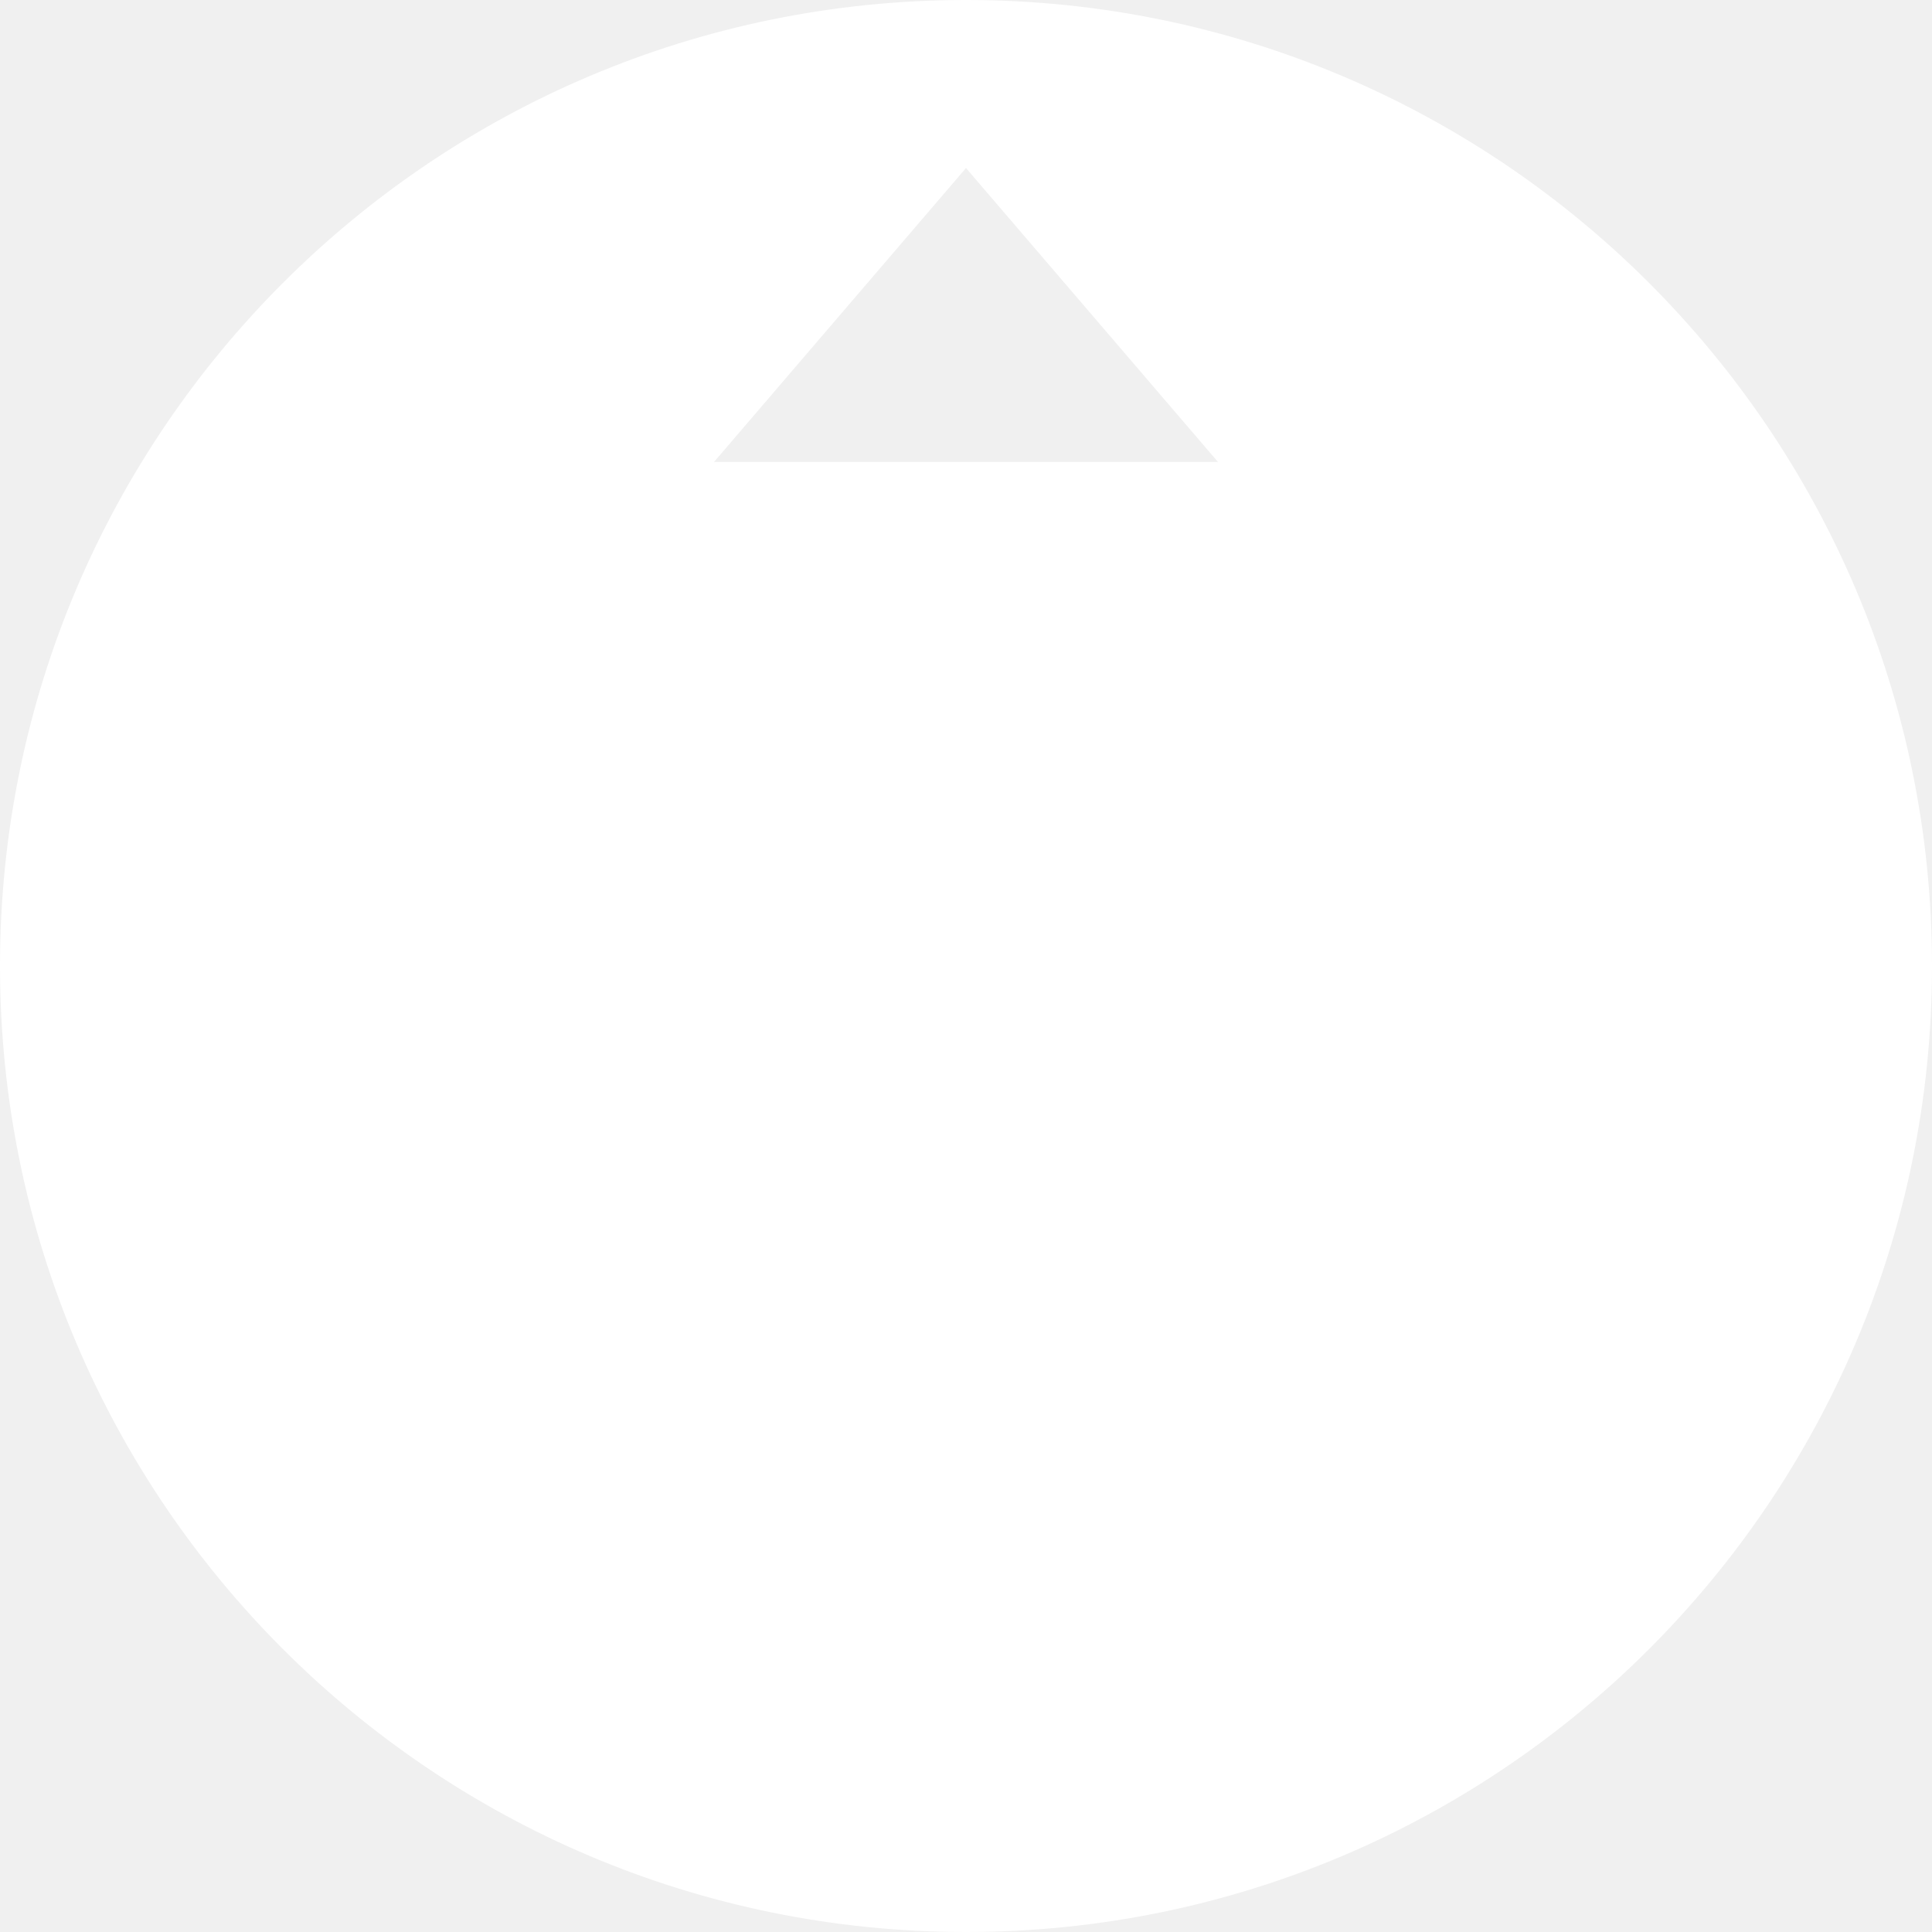
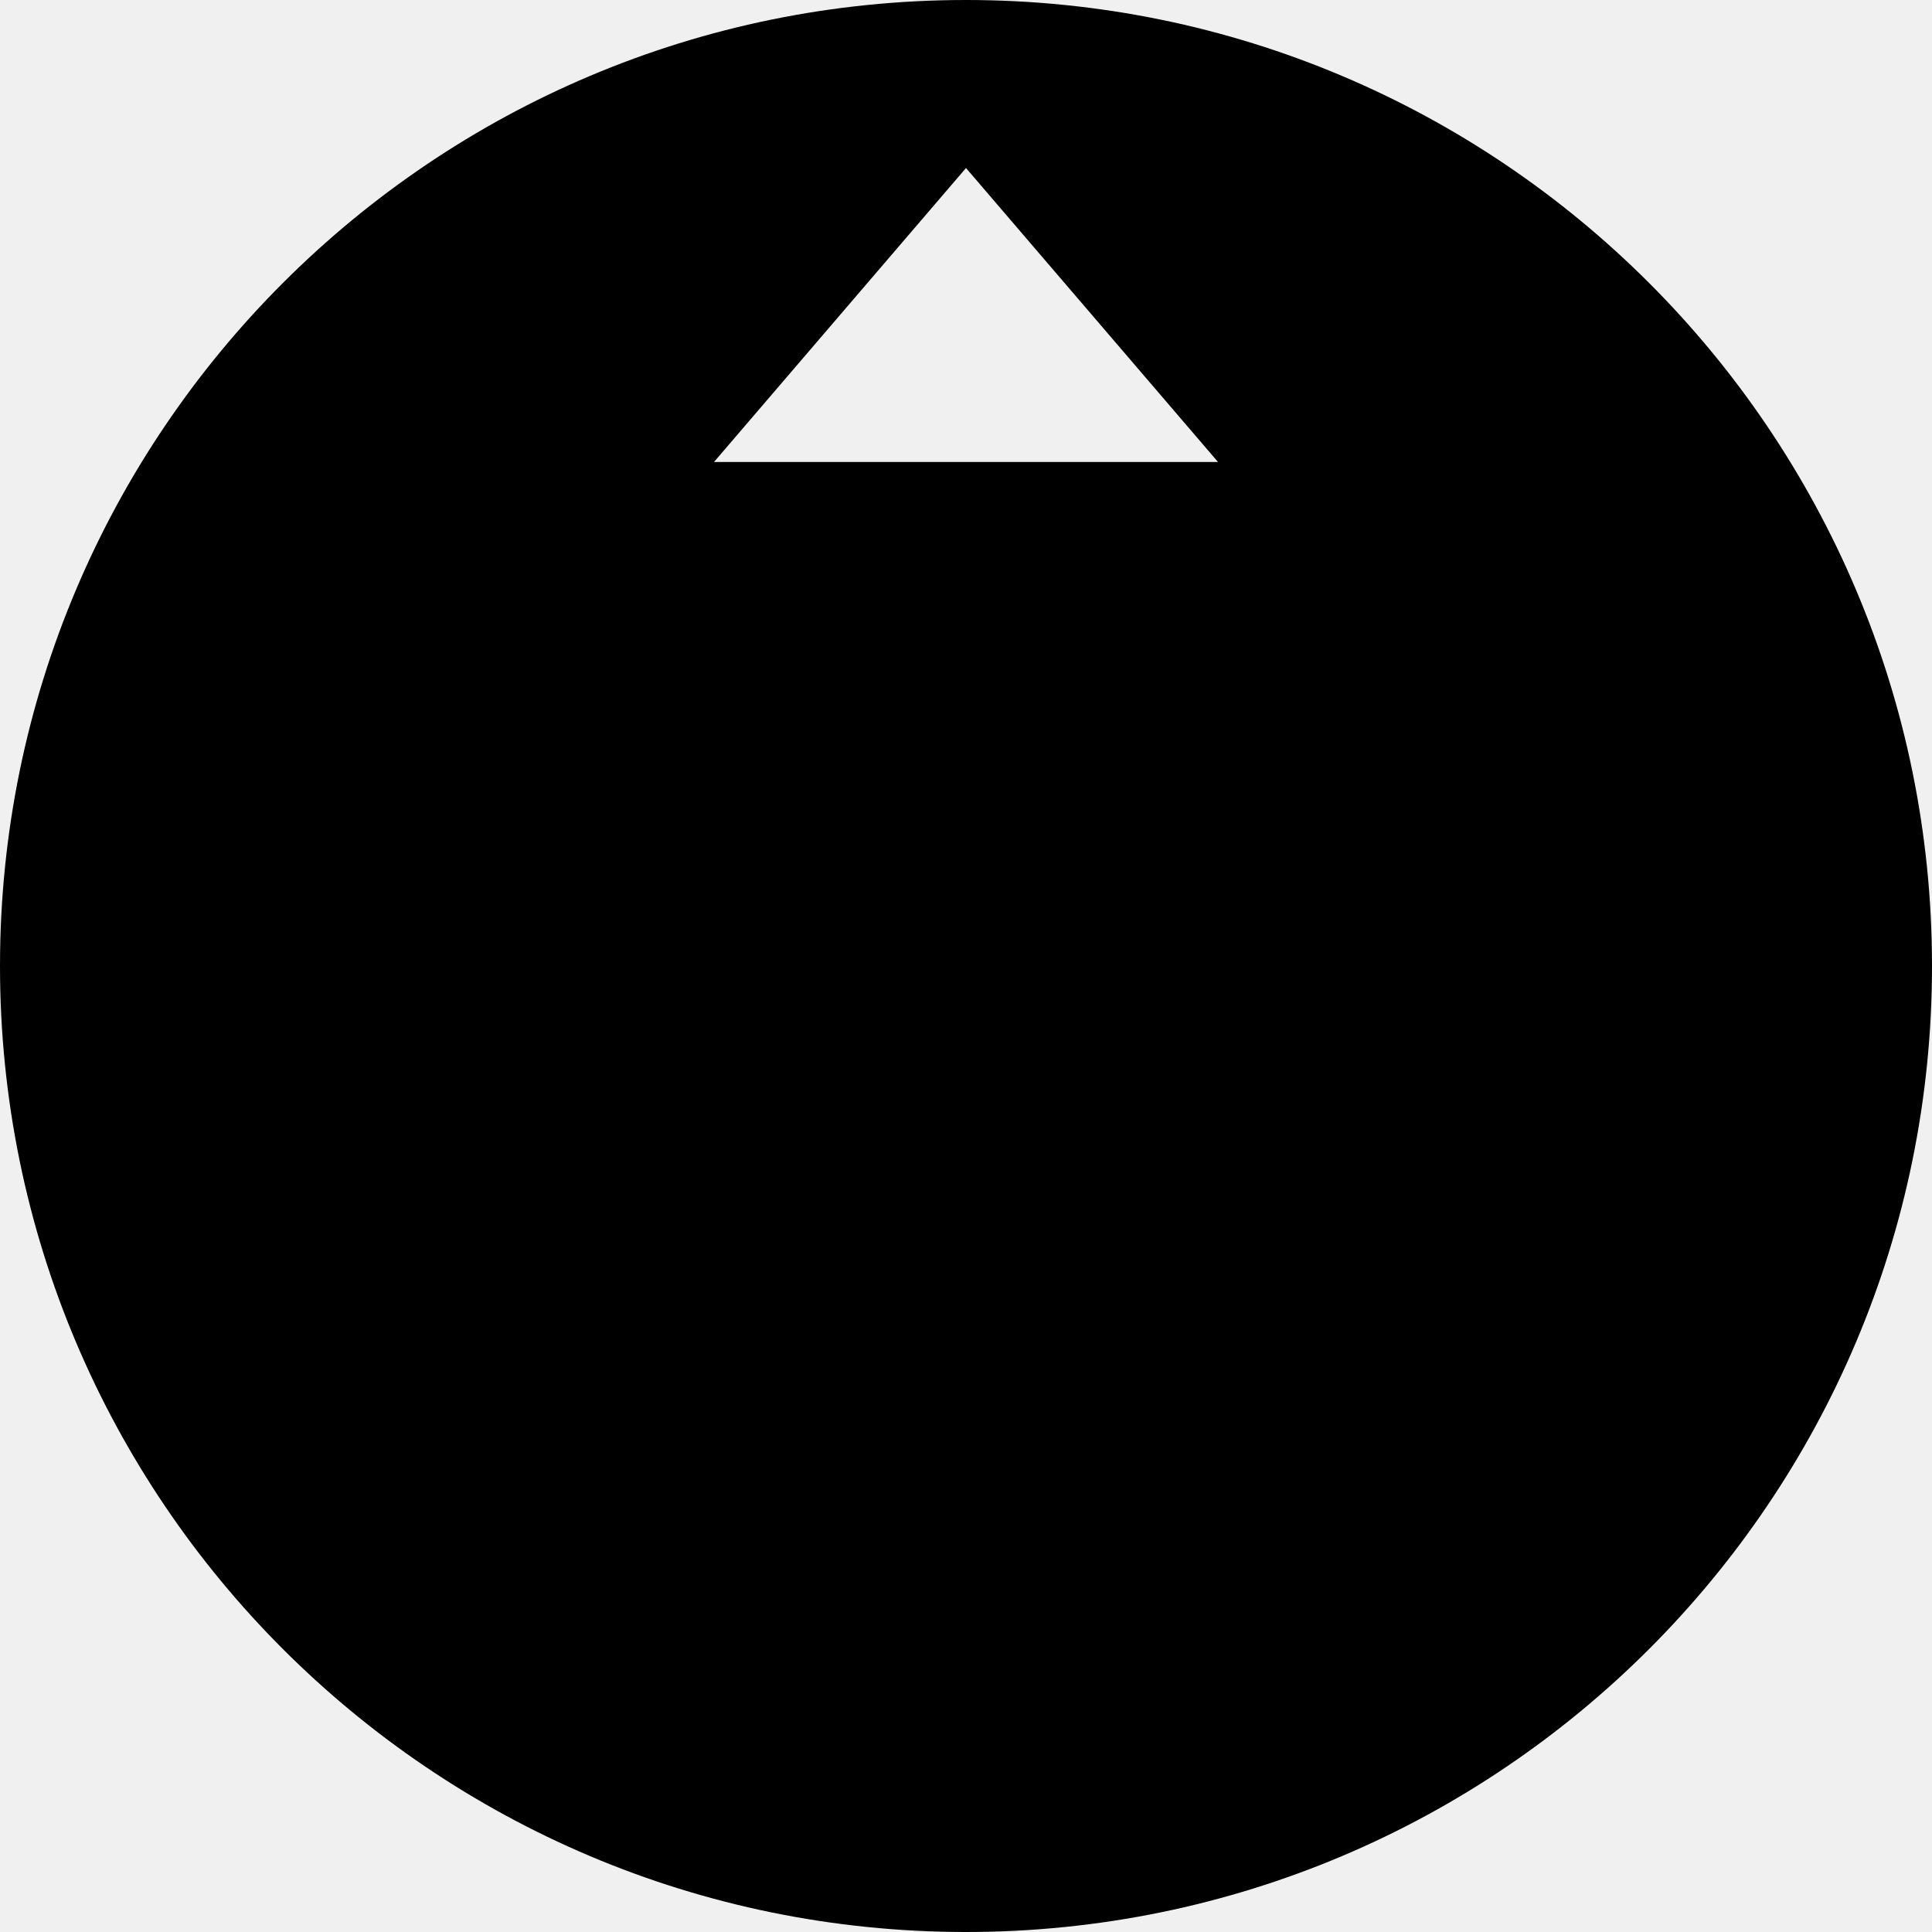
<svg xmlns="http://www.w3.org/2000/svg" width="32" height="32" viewBox="0 0 32 32" fill="none">
  <g clip-path="url(#clip0_1967_17851)">
-     <path fill-rule="evenodd" clip-rule="evenodd" d="M16 4.32328e-06C7.163 3.55077e-06 9.80067e-06 7.163 9.02816e-06 16C8.25564e-06 24.837 7.163 32 16 32C24.837 32 32 24.837 32 16C32 7.163 24.837 5.0958e-06 16 4.32328e-06ZM16 2.783L11.826 7.652L20.174 7.652L16 2.783Z" fill="white" />
+     <path fill-rule="evenodd" clip-rule="evenodd" d="M16 4.32328e-06C7.163 3.55077e-06 9.80067e-06 7.163 9.02816e-06 16C8.25564e-06 24.837 7.163 32 16 32C24.837 32 32 24.837 32 16C32 7.163 24.837 5.0958e-06 16 4.32328e-06ZM16 2.783L11.826 7.652L20.174 7.652L16 2.783Z" fill="currentColor" />
  </g>
  <defs>
    <clipPath id="clip0_1967_17851">
-       <rect width="32" height="32" fill="white" />
+       <rect width="32" height="32" fill="currentColor" />
    </clipPath>
  </defs>
</svg>
